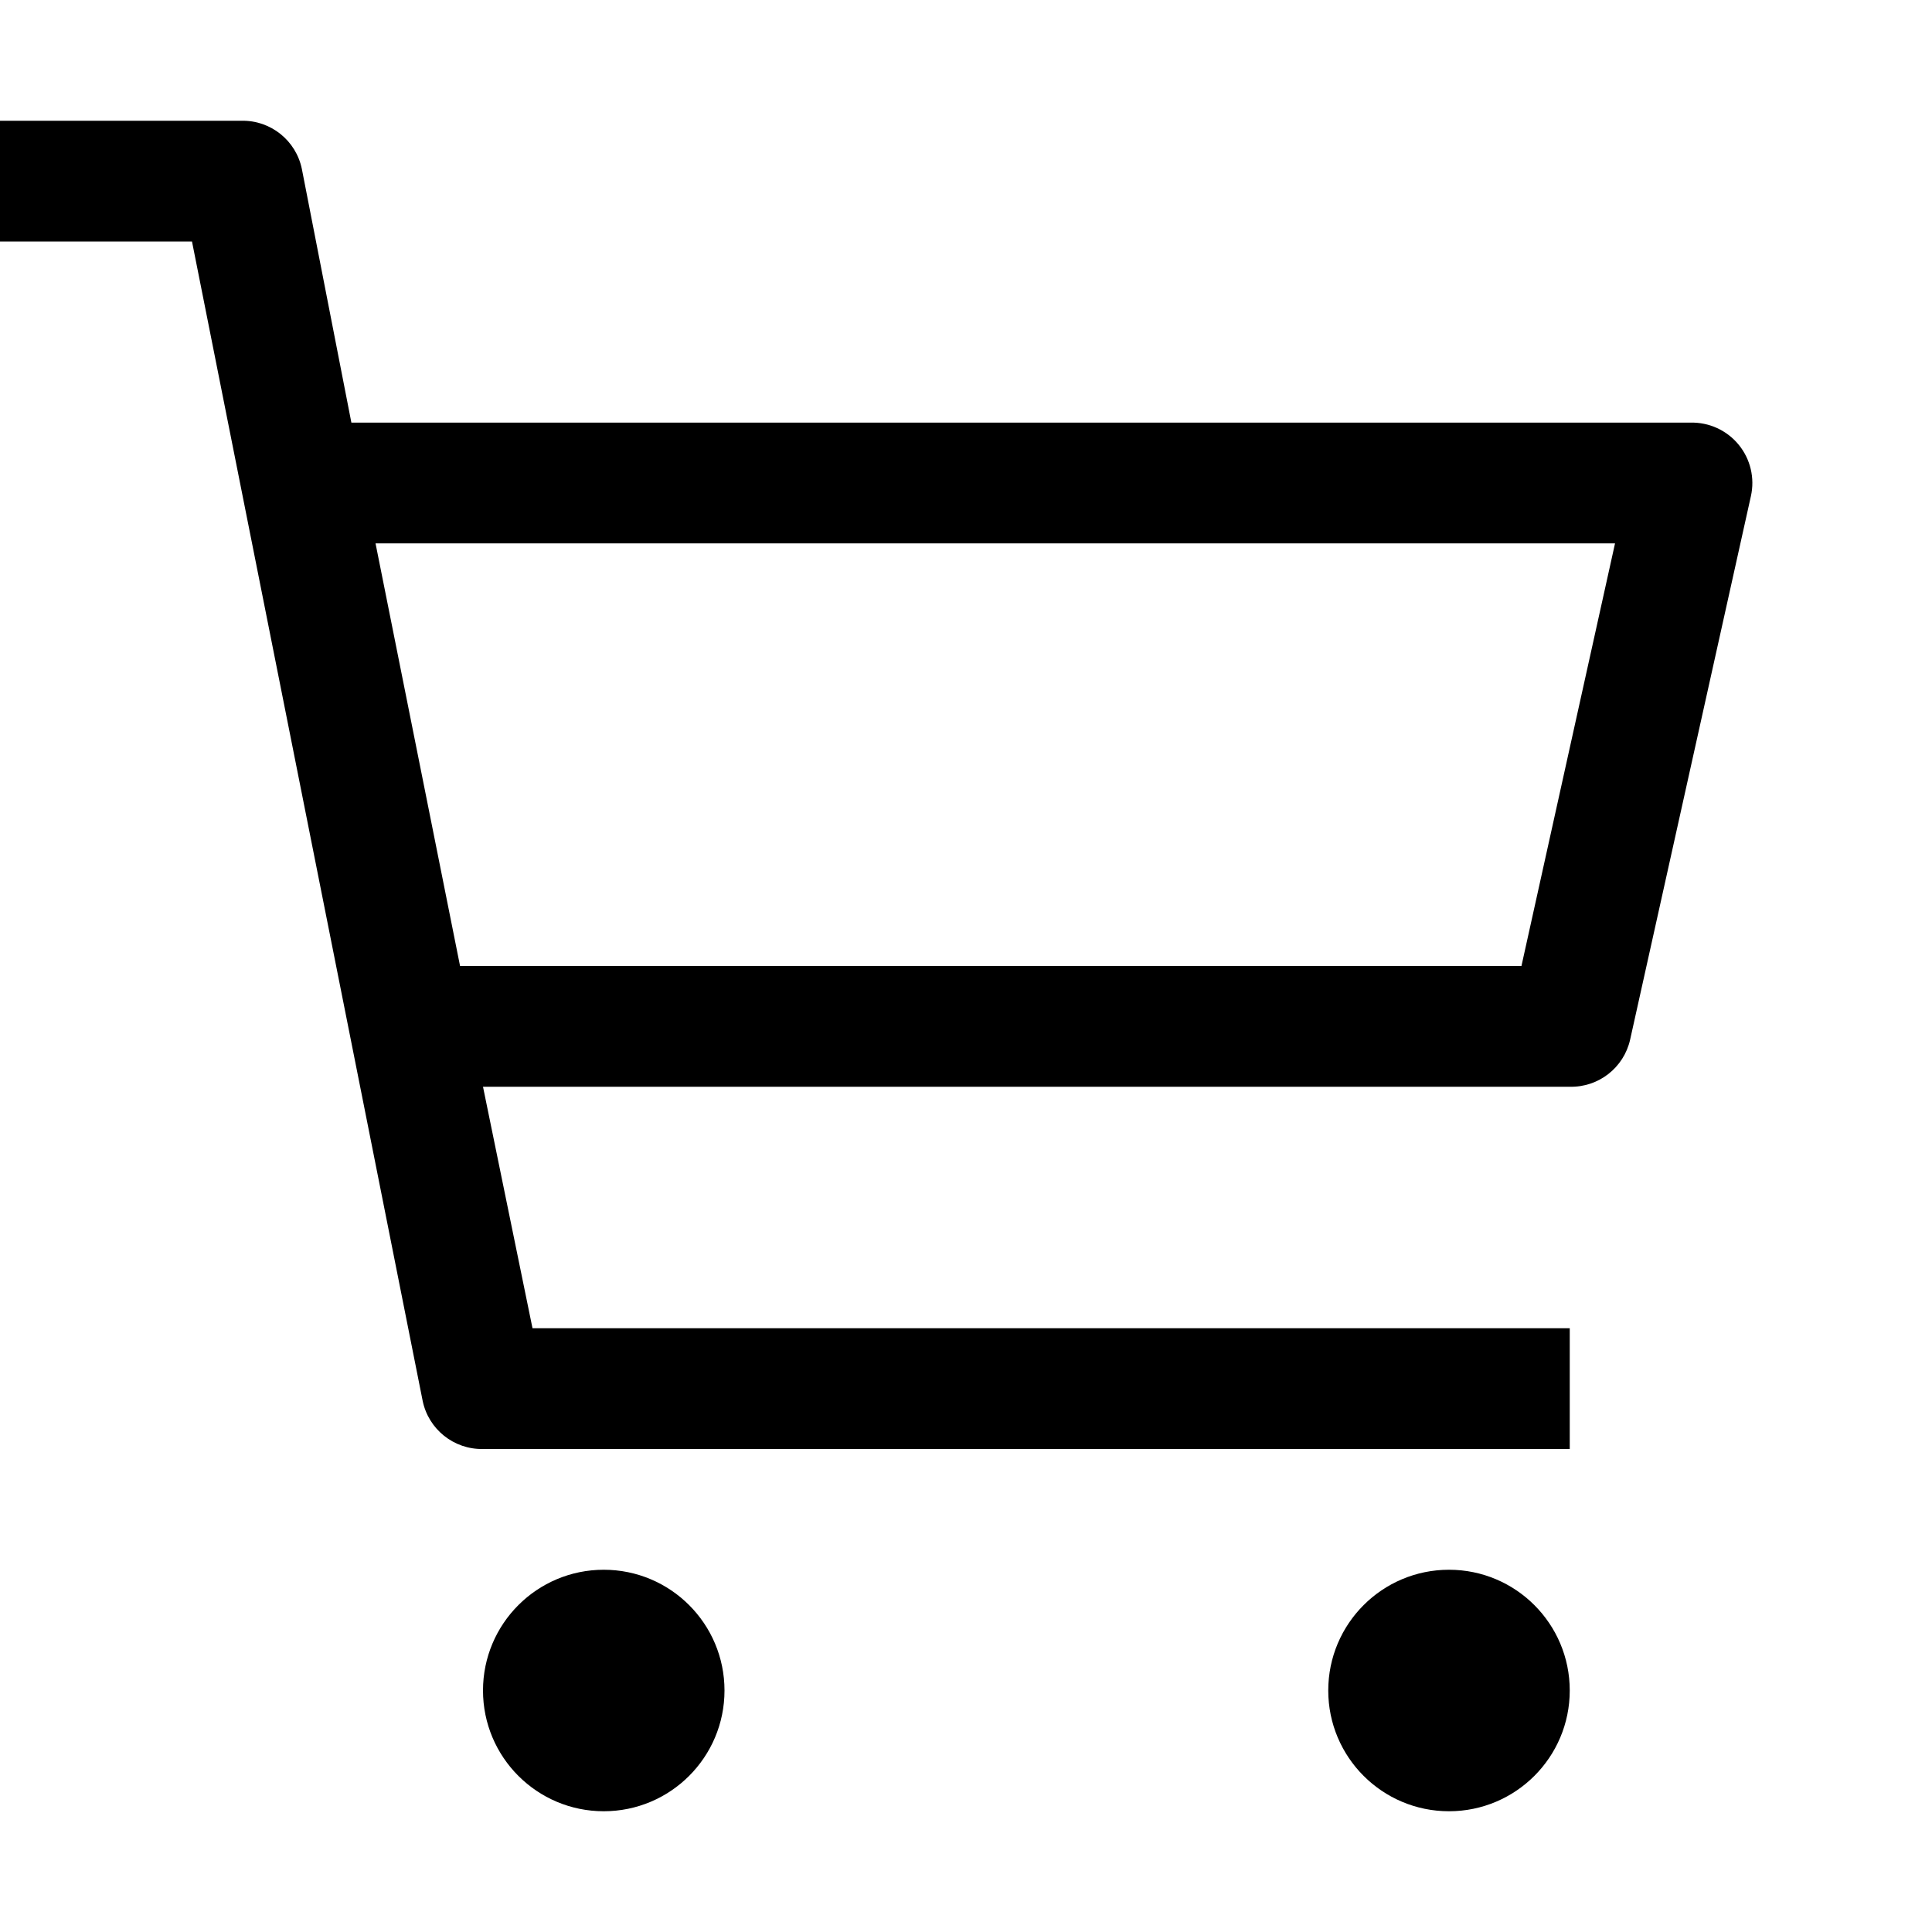
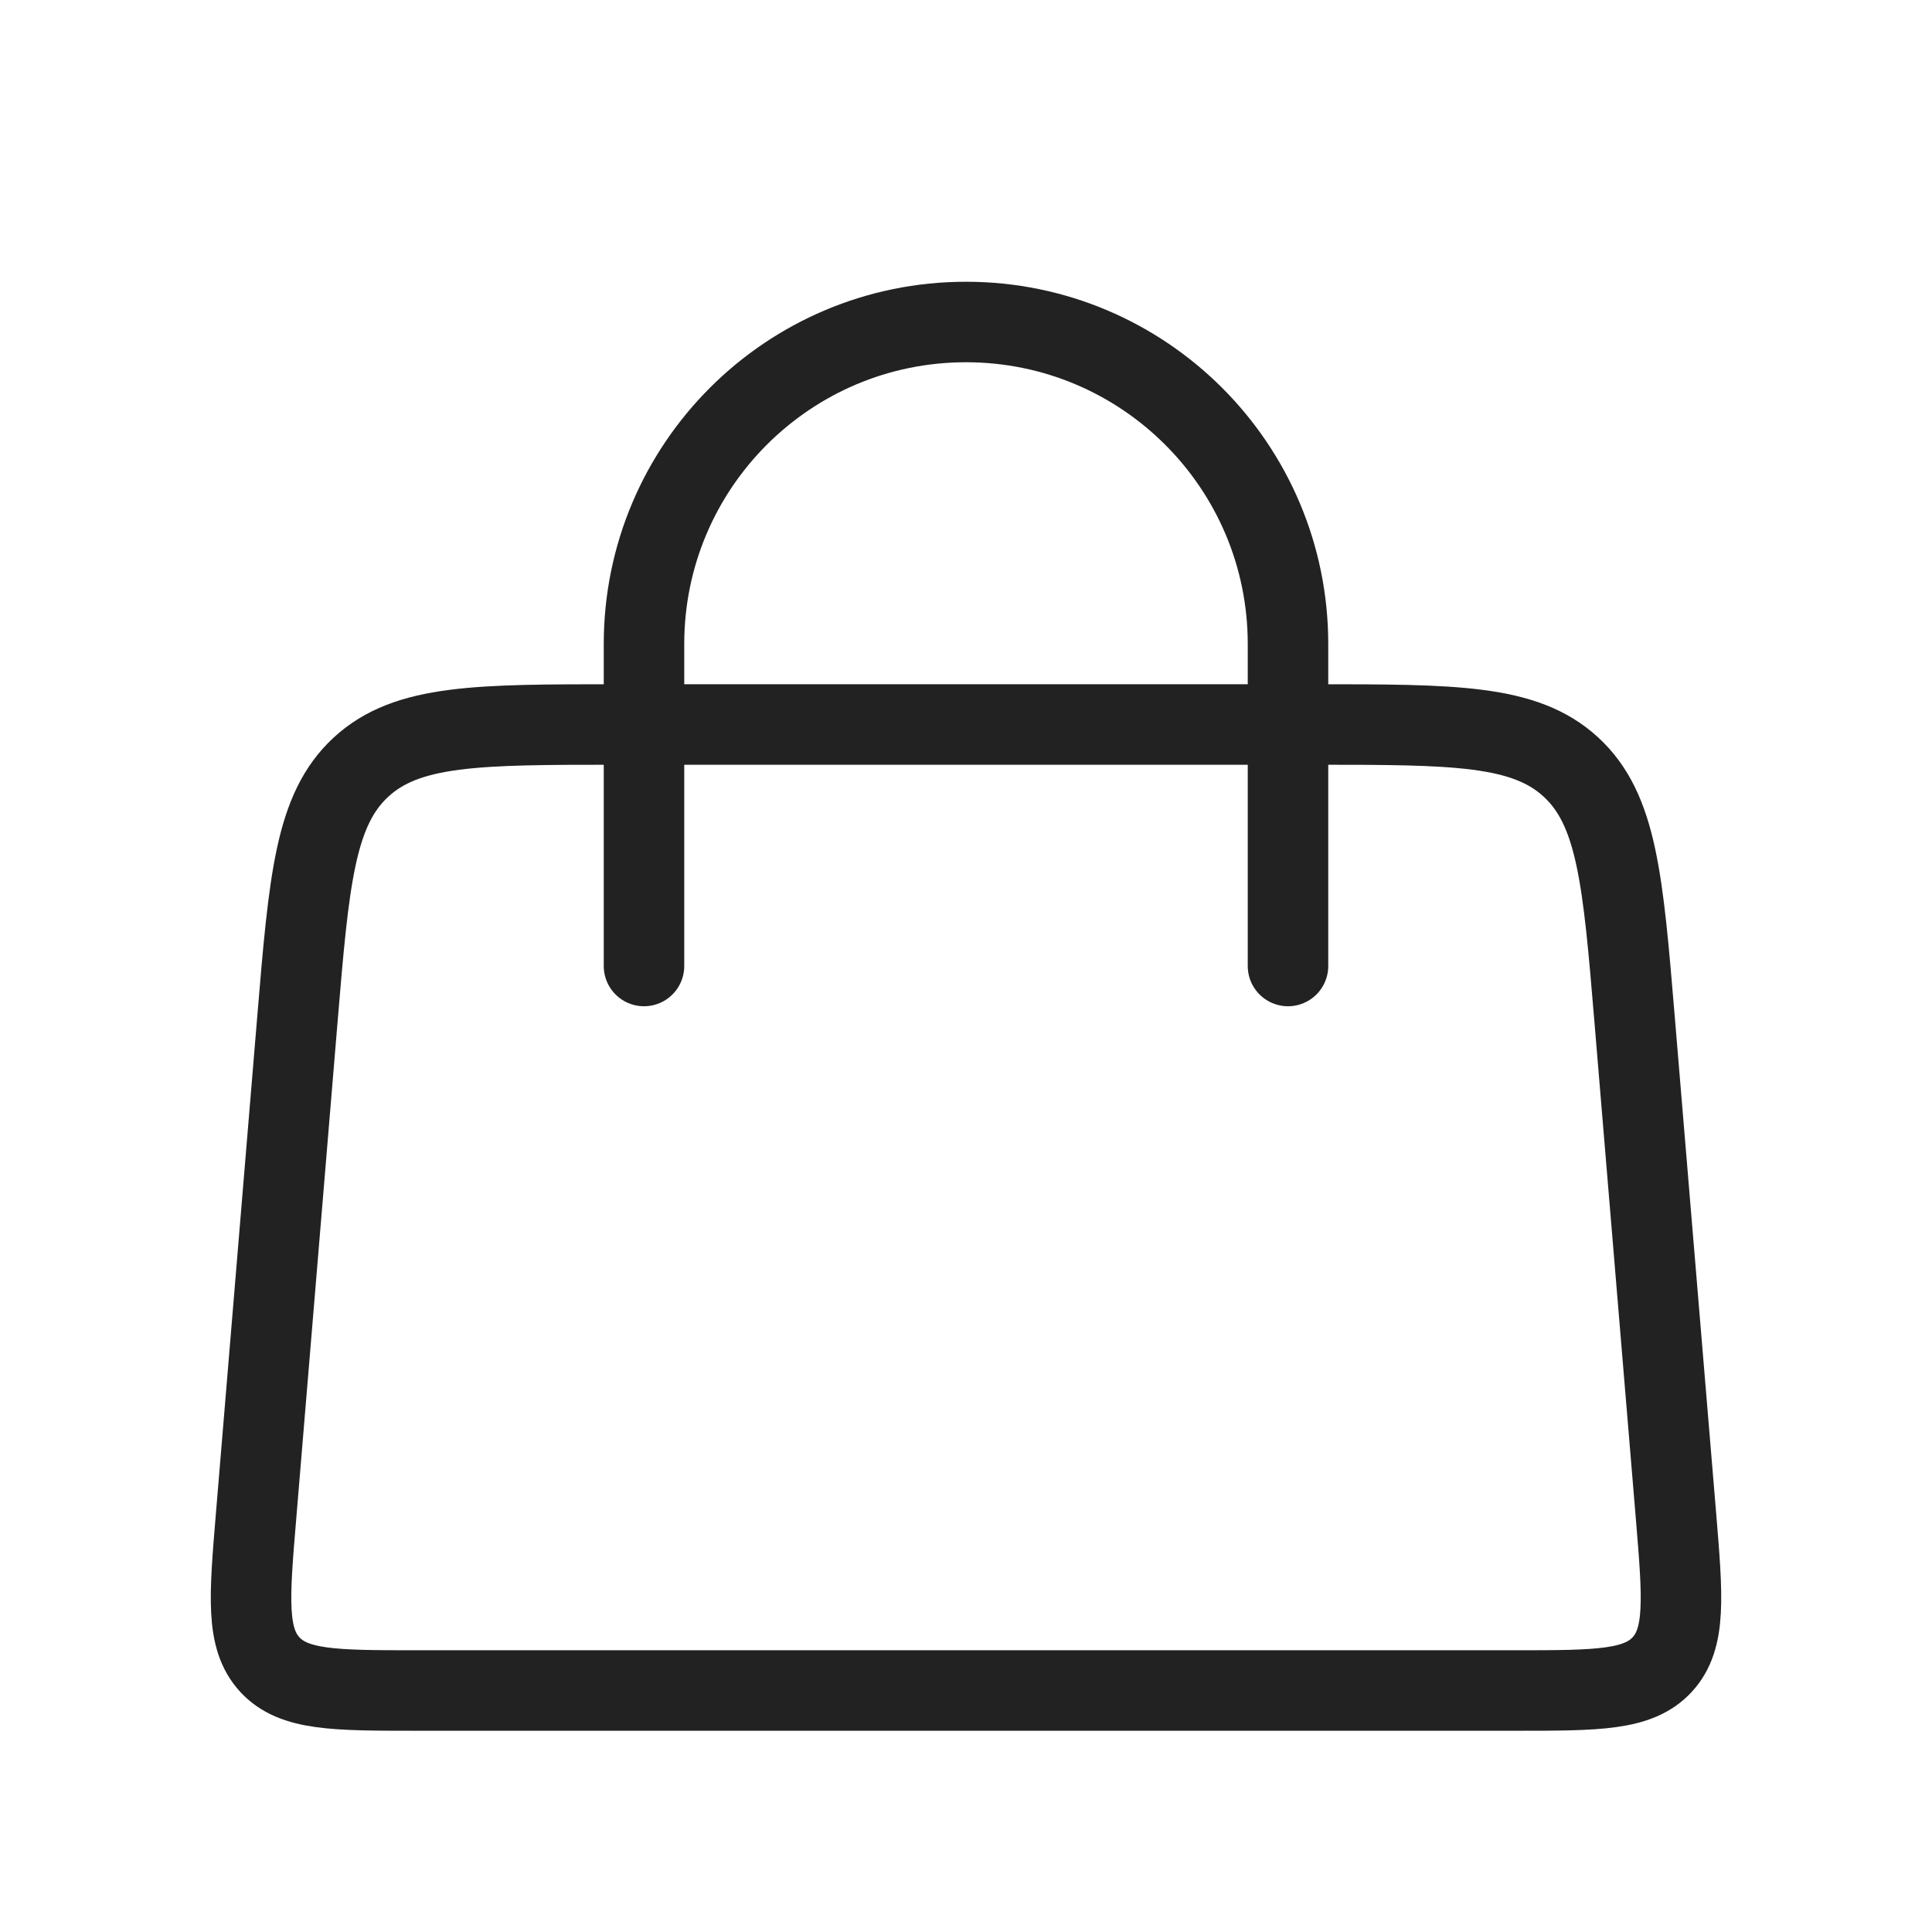
- <svg xmlns="http://www.w3.org/2000/svg" fill="#000000" viewBox="0 0 32 32" id="icon">
+ <svg xmlns="http://www.w3.org/2000/svg" viewBox="0 0 24 24" fill="none">
  <g id="SVGRepo_bgCarrier" stroke-width="0" />
  <g id="SVGRepo_tracerCarrier" stroke-linecap="round" stroke-linejoin="round" />
  <g id="SVGRepo_iconCarrier">
-     <defs>
-       <style>.cls-1{fill:none;}</style>
-     </defs>
-     <circle cx="10" cy="28" r="2" />
-     <circle cx="24" cy="28" r="2" />
-     <path d="M28,7H5.82L5,2.8A1,1,0,0,0,4,2H0V4H3.18L7,23.2A1,1,0,0,0,8,24H26V22H8.82L8,18H26a1,1,0,0,0,1-.78l2-9A1,1,0,0,0,28,7Zm-2.8,9H7.62L6.22,9H26.75Z" />
-     <rect id="_Transparent_Rectangle_" class="cls-1" width="32" height="32" />
+     <path d="M8 12L8 8C8 5.791 9.791 4 12 4V4C14.209 4 16 5.791 16 8L16 12" stroke="#222222" stroke-linecap="round" />
+     <path d="M3.694 12.668C3.839 10.927 3.912 10.056 4.486 9.528C5.06 9 5.934 9 7.681 9H16.32C18.066 9 18.94 9 19.514 9.528C20.088 10.056 20.161 10.927 20.306 12.668L20.82 18.834C20.904 19.847 20.946 20.354 20.649 20.677C20.352 21 19.843 21 18.826 21H5.174C4.157 21 3.648 21 3.351 20.677C3.054 20.354 3.096 19.847 3.181 18.834L3.694 12.668Z" stroke="#222222" />
  </g>
</svg>
